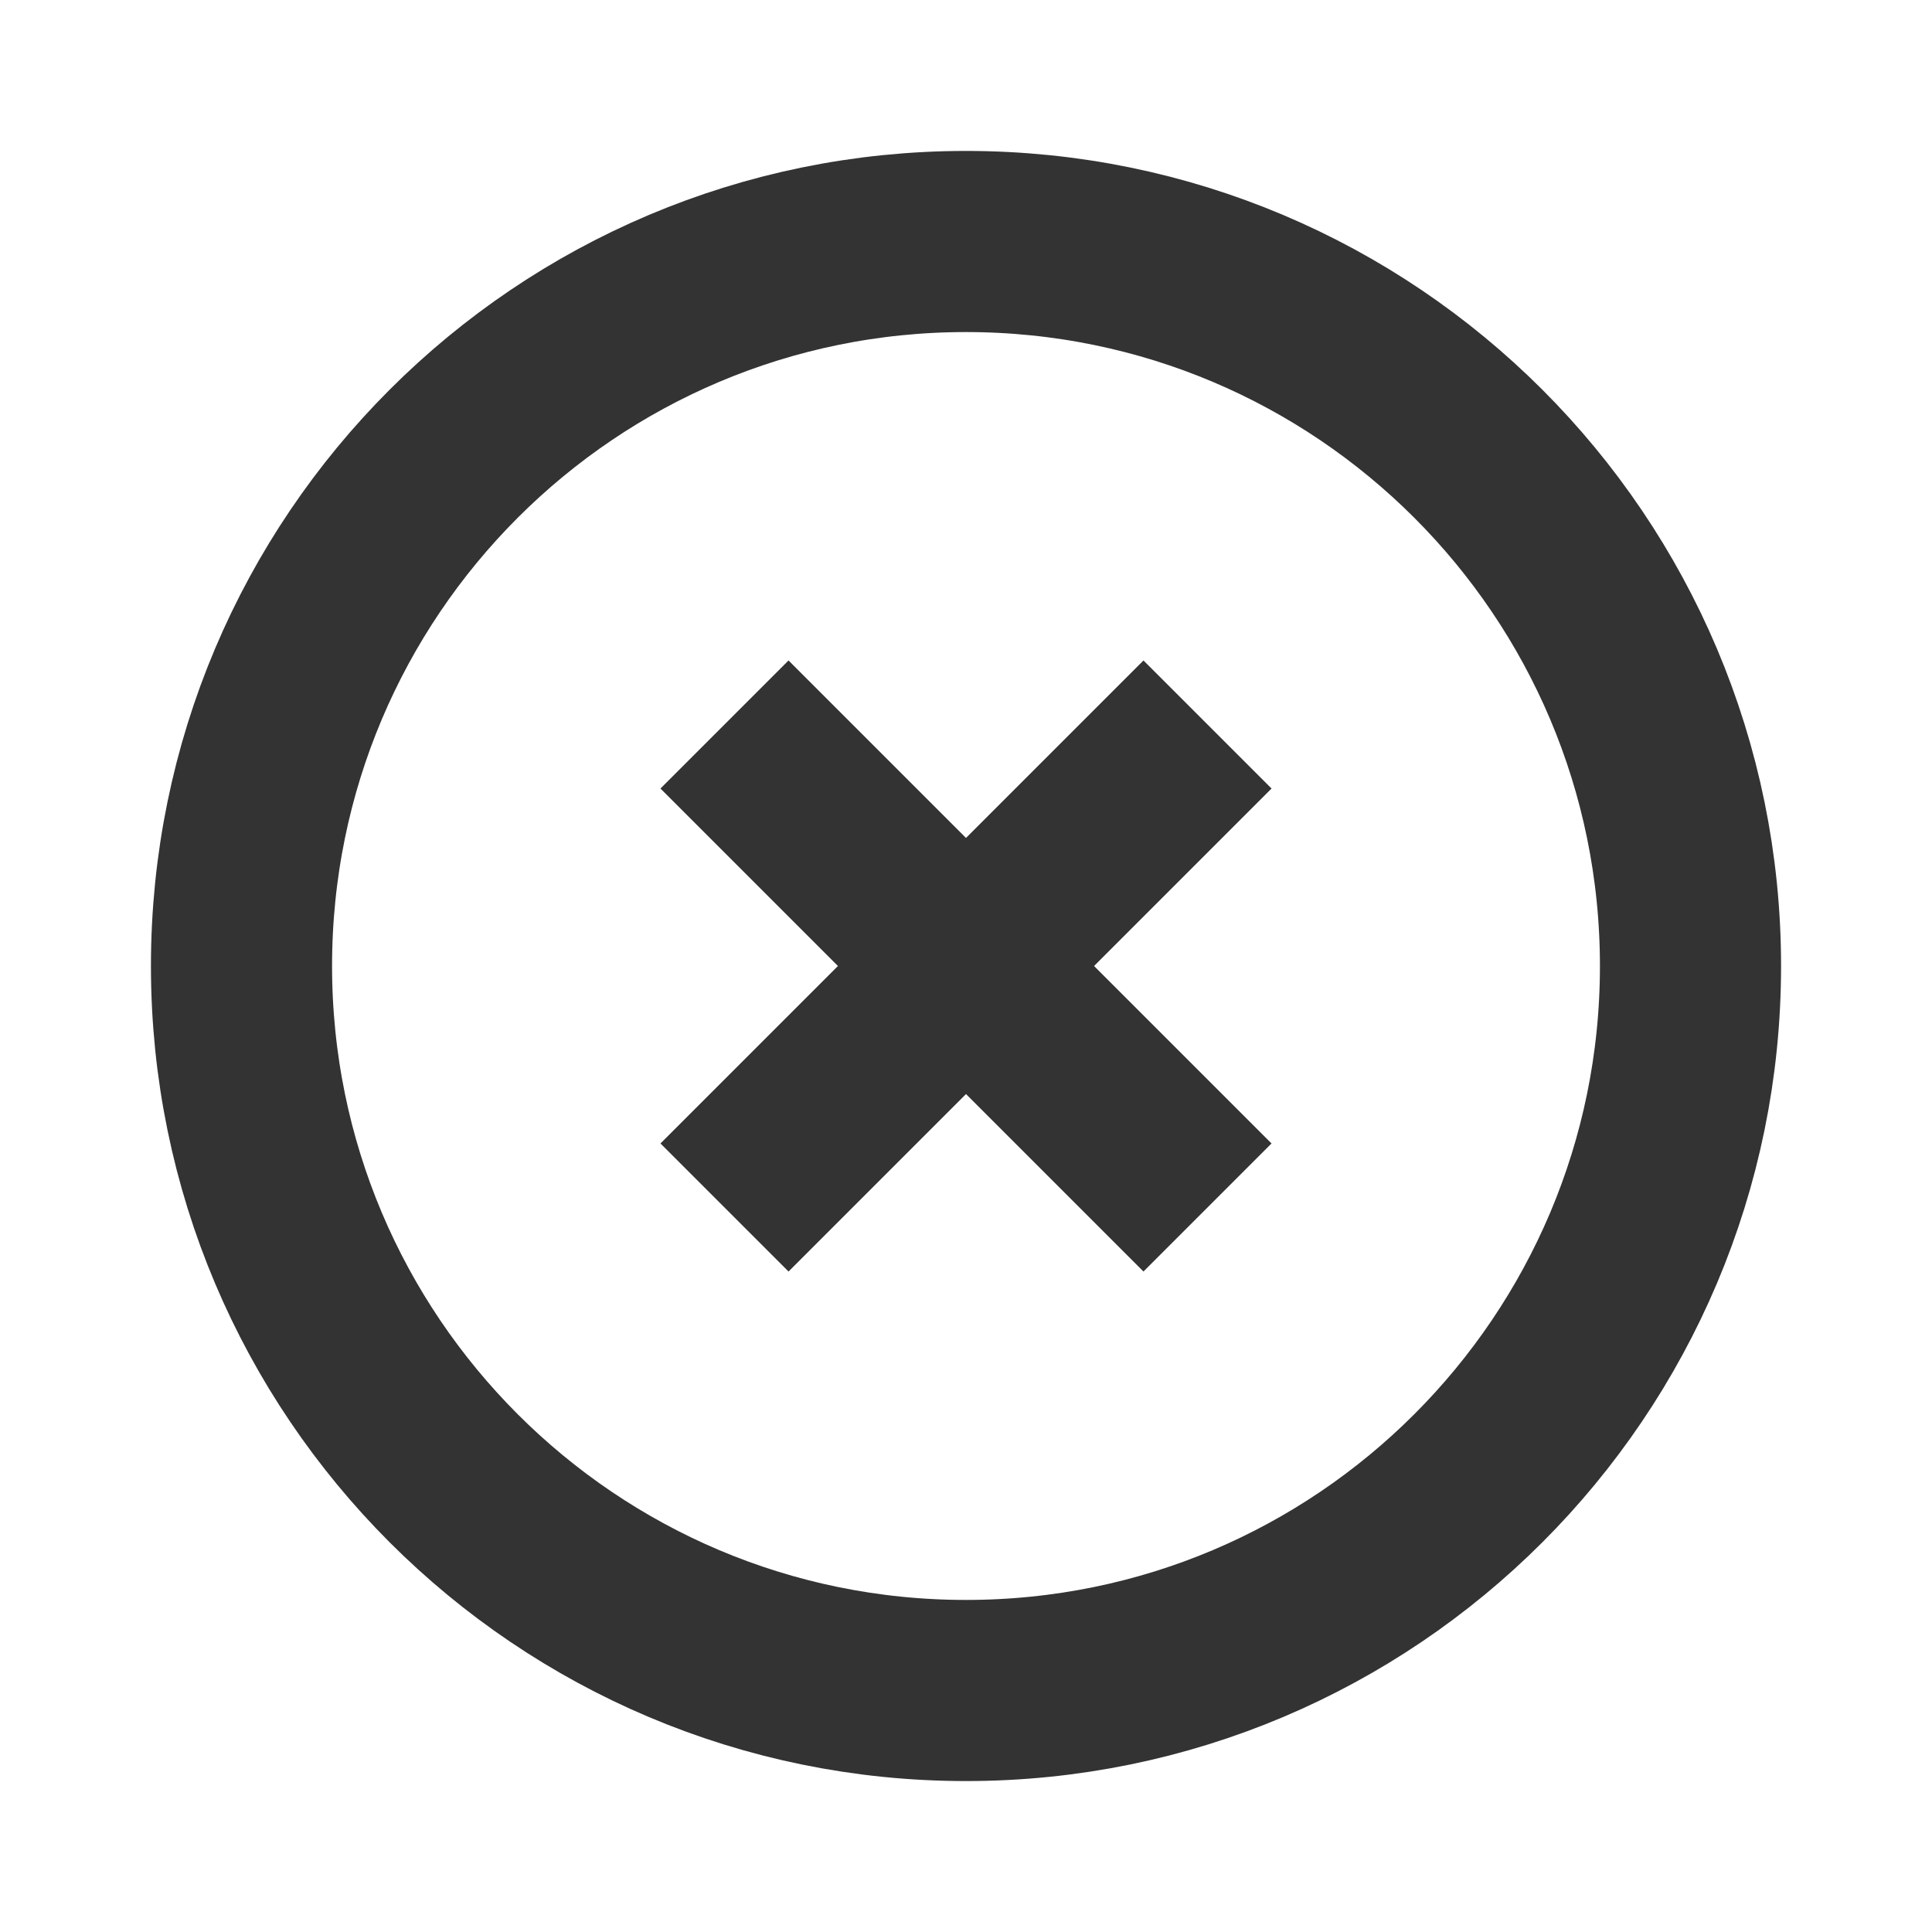
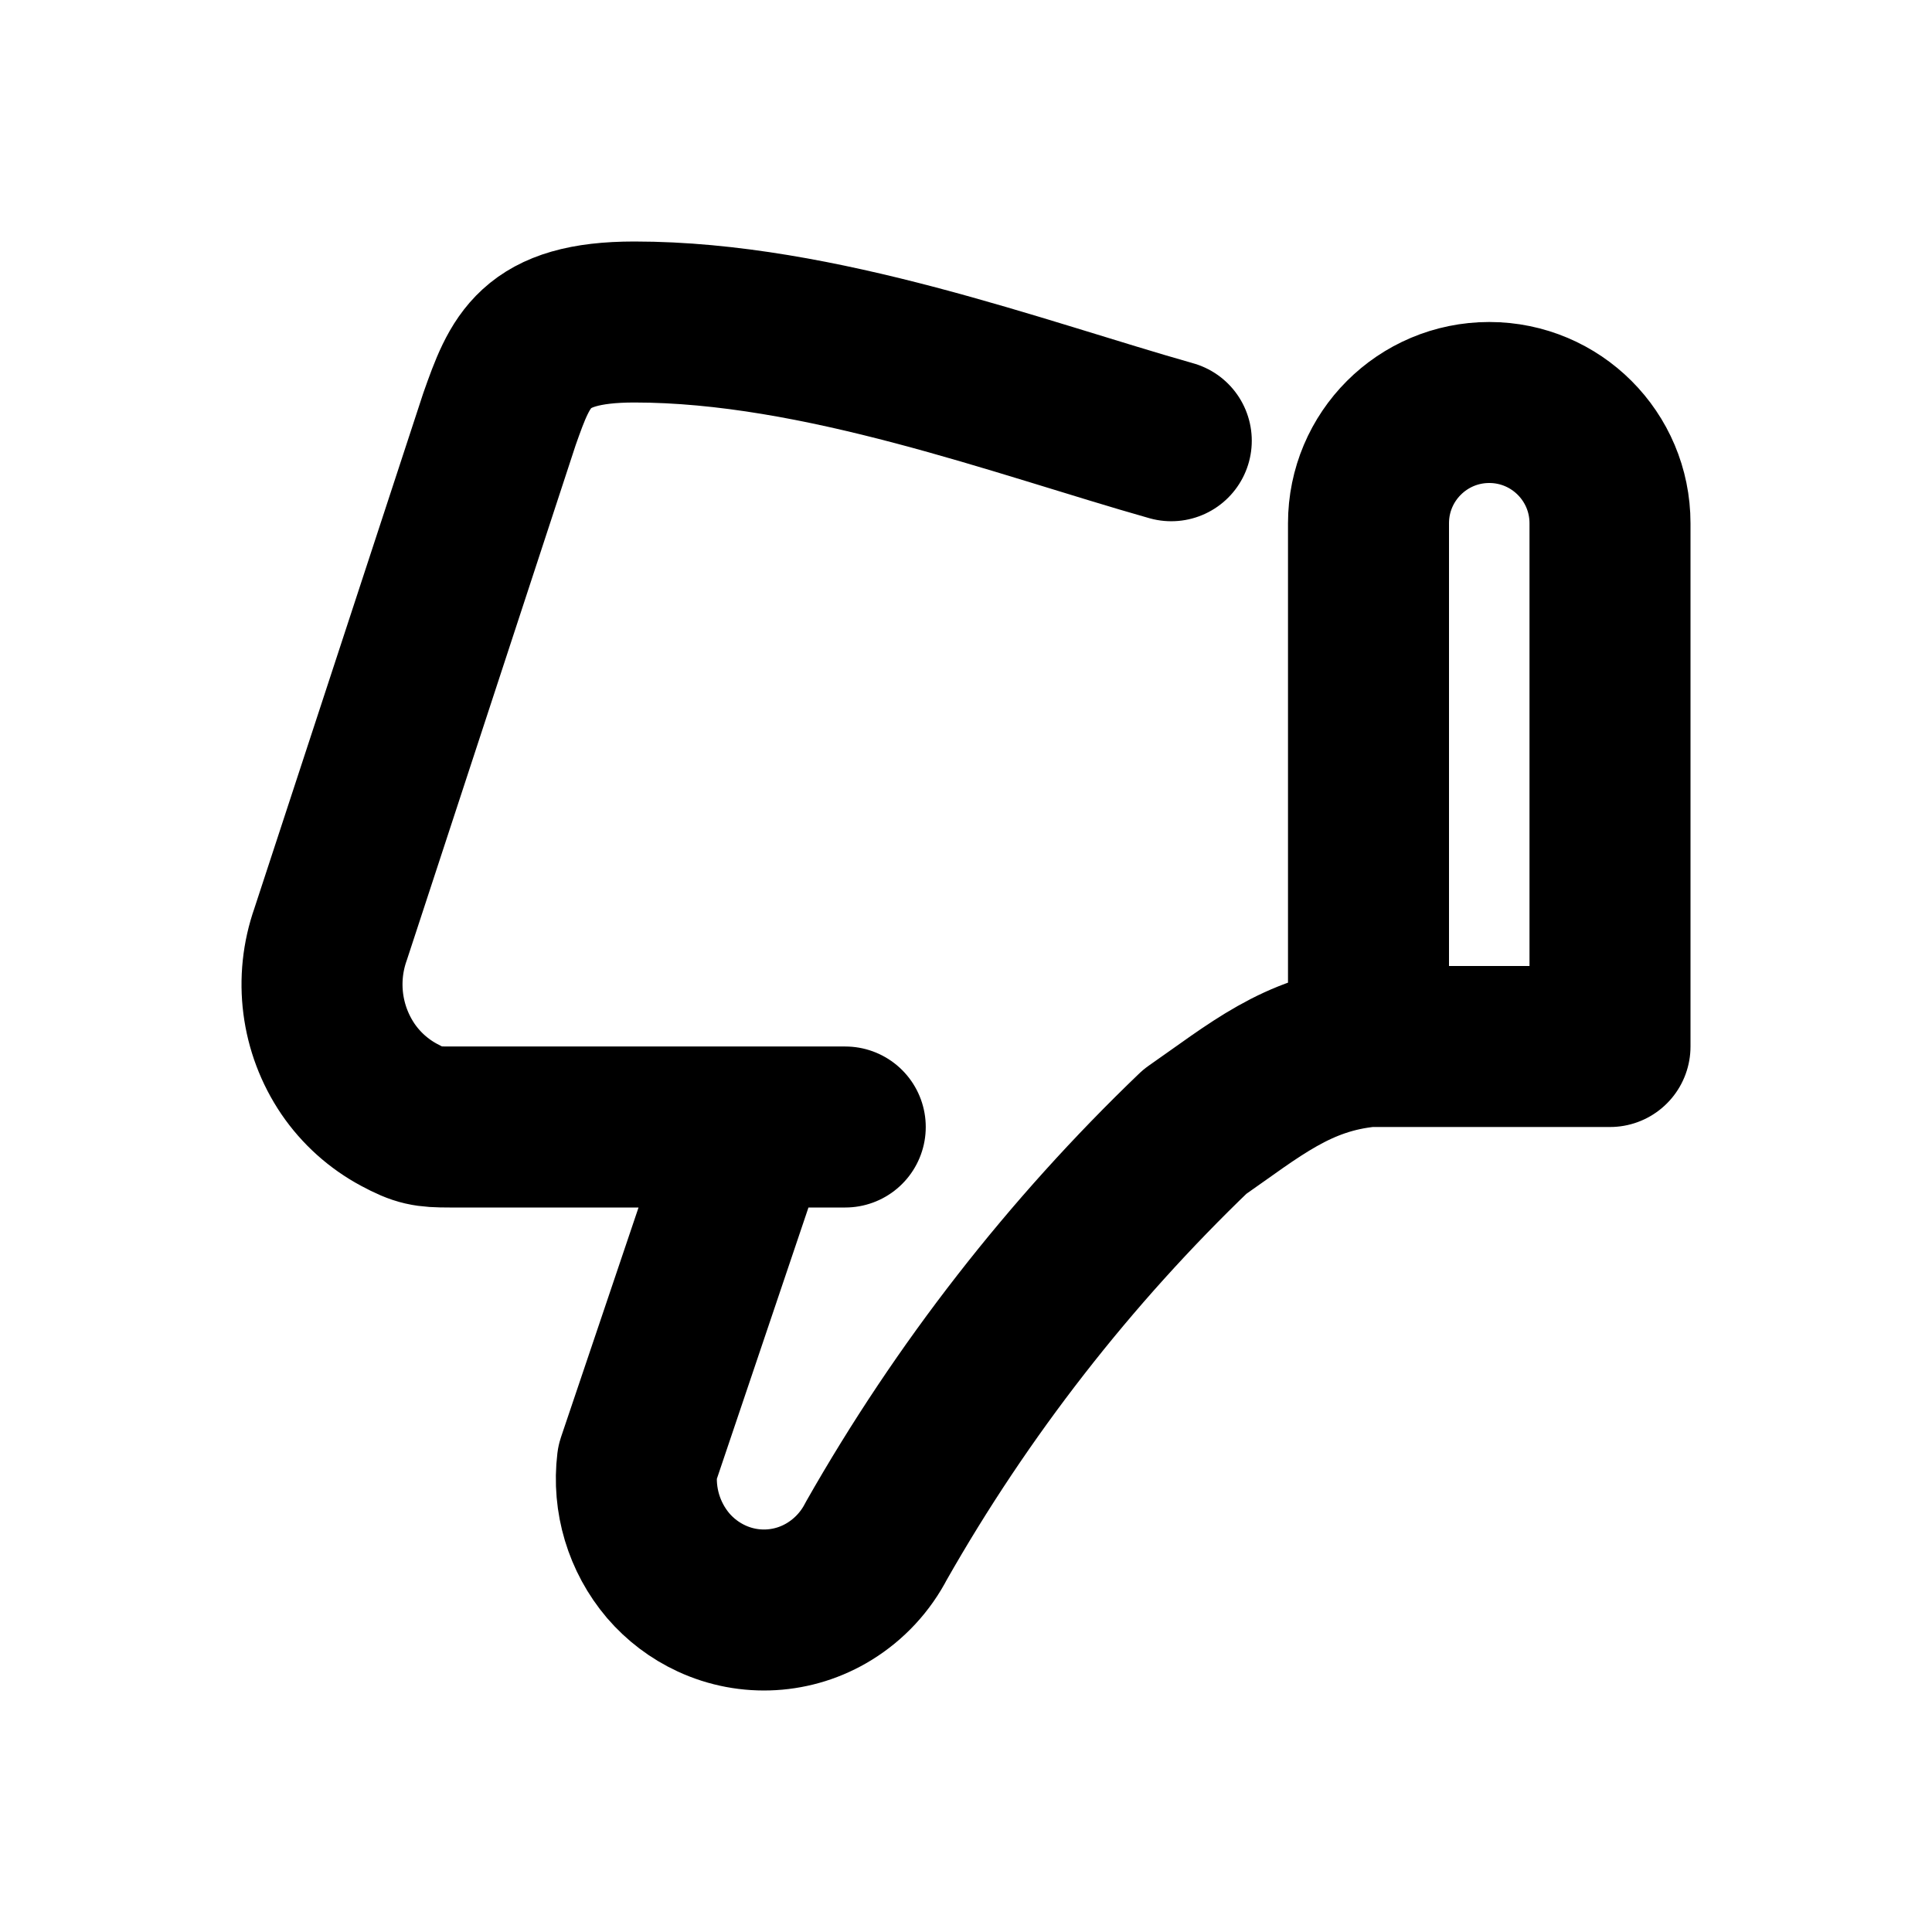
- <svg xmlns="http://www.w3.org/2000/svg" width="16" height="16" viewBox="0 0 16 16" fill="none">
-   <circle cx="8" cy="8" r="6" stroke="#333" stroke-width="1.5" fill="none" />
-   <path d="M6 6L10 10M10 6L6 10" stroke="#333" stroke-width="1.5" />
+ <svg xmlns="http://www.w3.org/2000/svg" class="w-[16px] h-[16px] text-gray-800 dark:text-white" aria-hidden="true" width="24" height="24" fill="none" viewBox="0 0 24 24">
+   <path stroke="currentColor" stroke-linecap="round" stroke-linejoin="round" stroke-width="2" d="M17 13c-.889.086-1.416.543-2.156 1.057a22.322 22.322 0 0 0-3.958 5.084 1.6 1.6 0 0 1-.582.628 1.549 1.549 0 0 1-1.466.087 1.587 1.587 0 0 1-.537-.406 1.666 1.666 0 0 1-.384-1.279l1.389-4.114M17 13h3V6.5A1.5 1.5 0 0 0 18.5 5v0A1.5 1.5 0 0 0 17 6.5V13Zm-6.5 1H5.585c-.286 0-.372-.014-.626-.15a1.797 1.797 0 0 1-.637-.572 1.873 1.873 0 0 1-.215-1.673l2.098-6.4C6.462 4.48 6.632 4 7.88 4c2.302 0 4.79.943 6.67 1.475" />
</svg>
